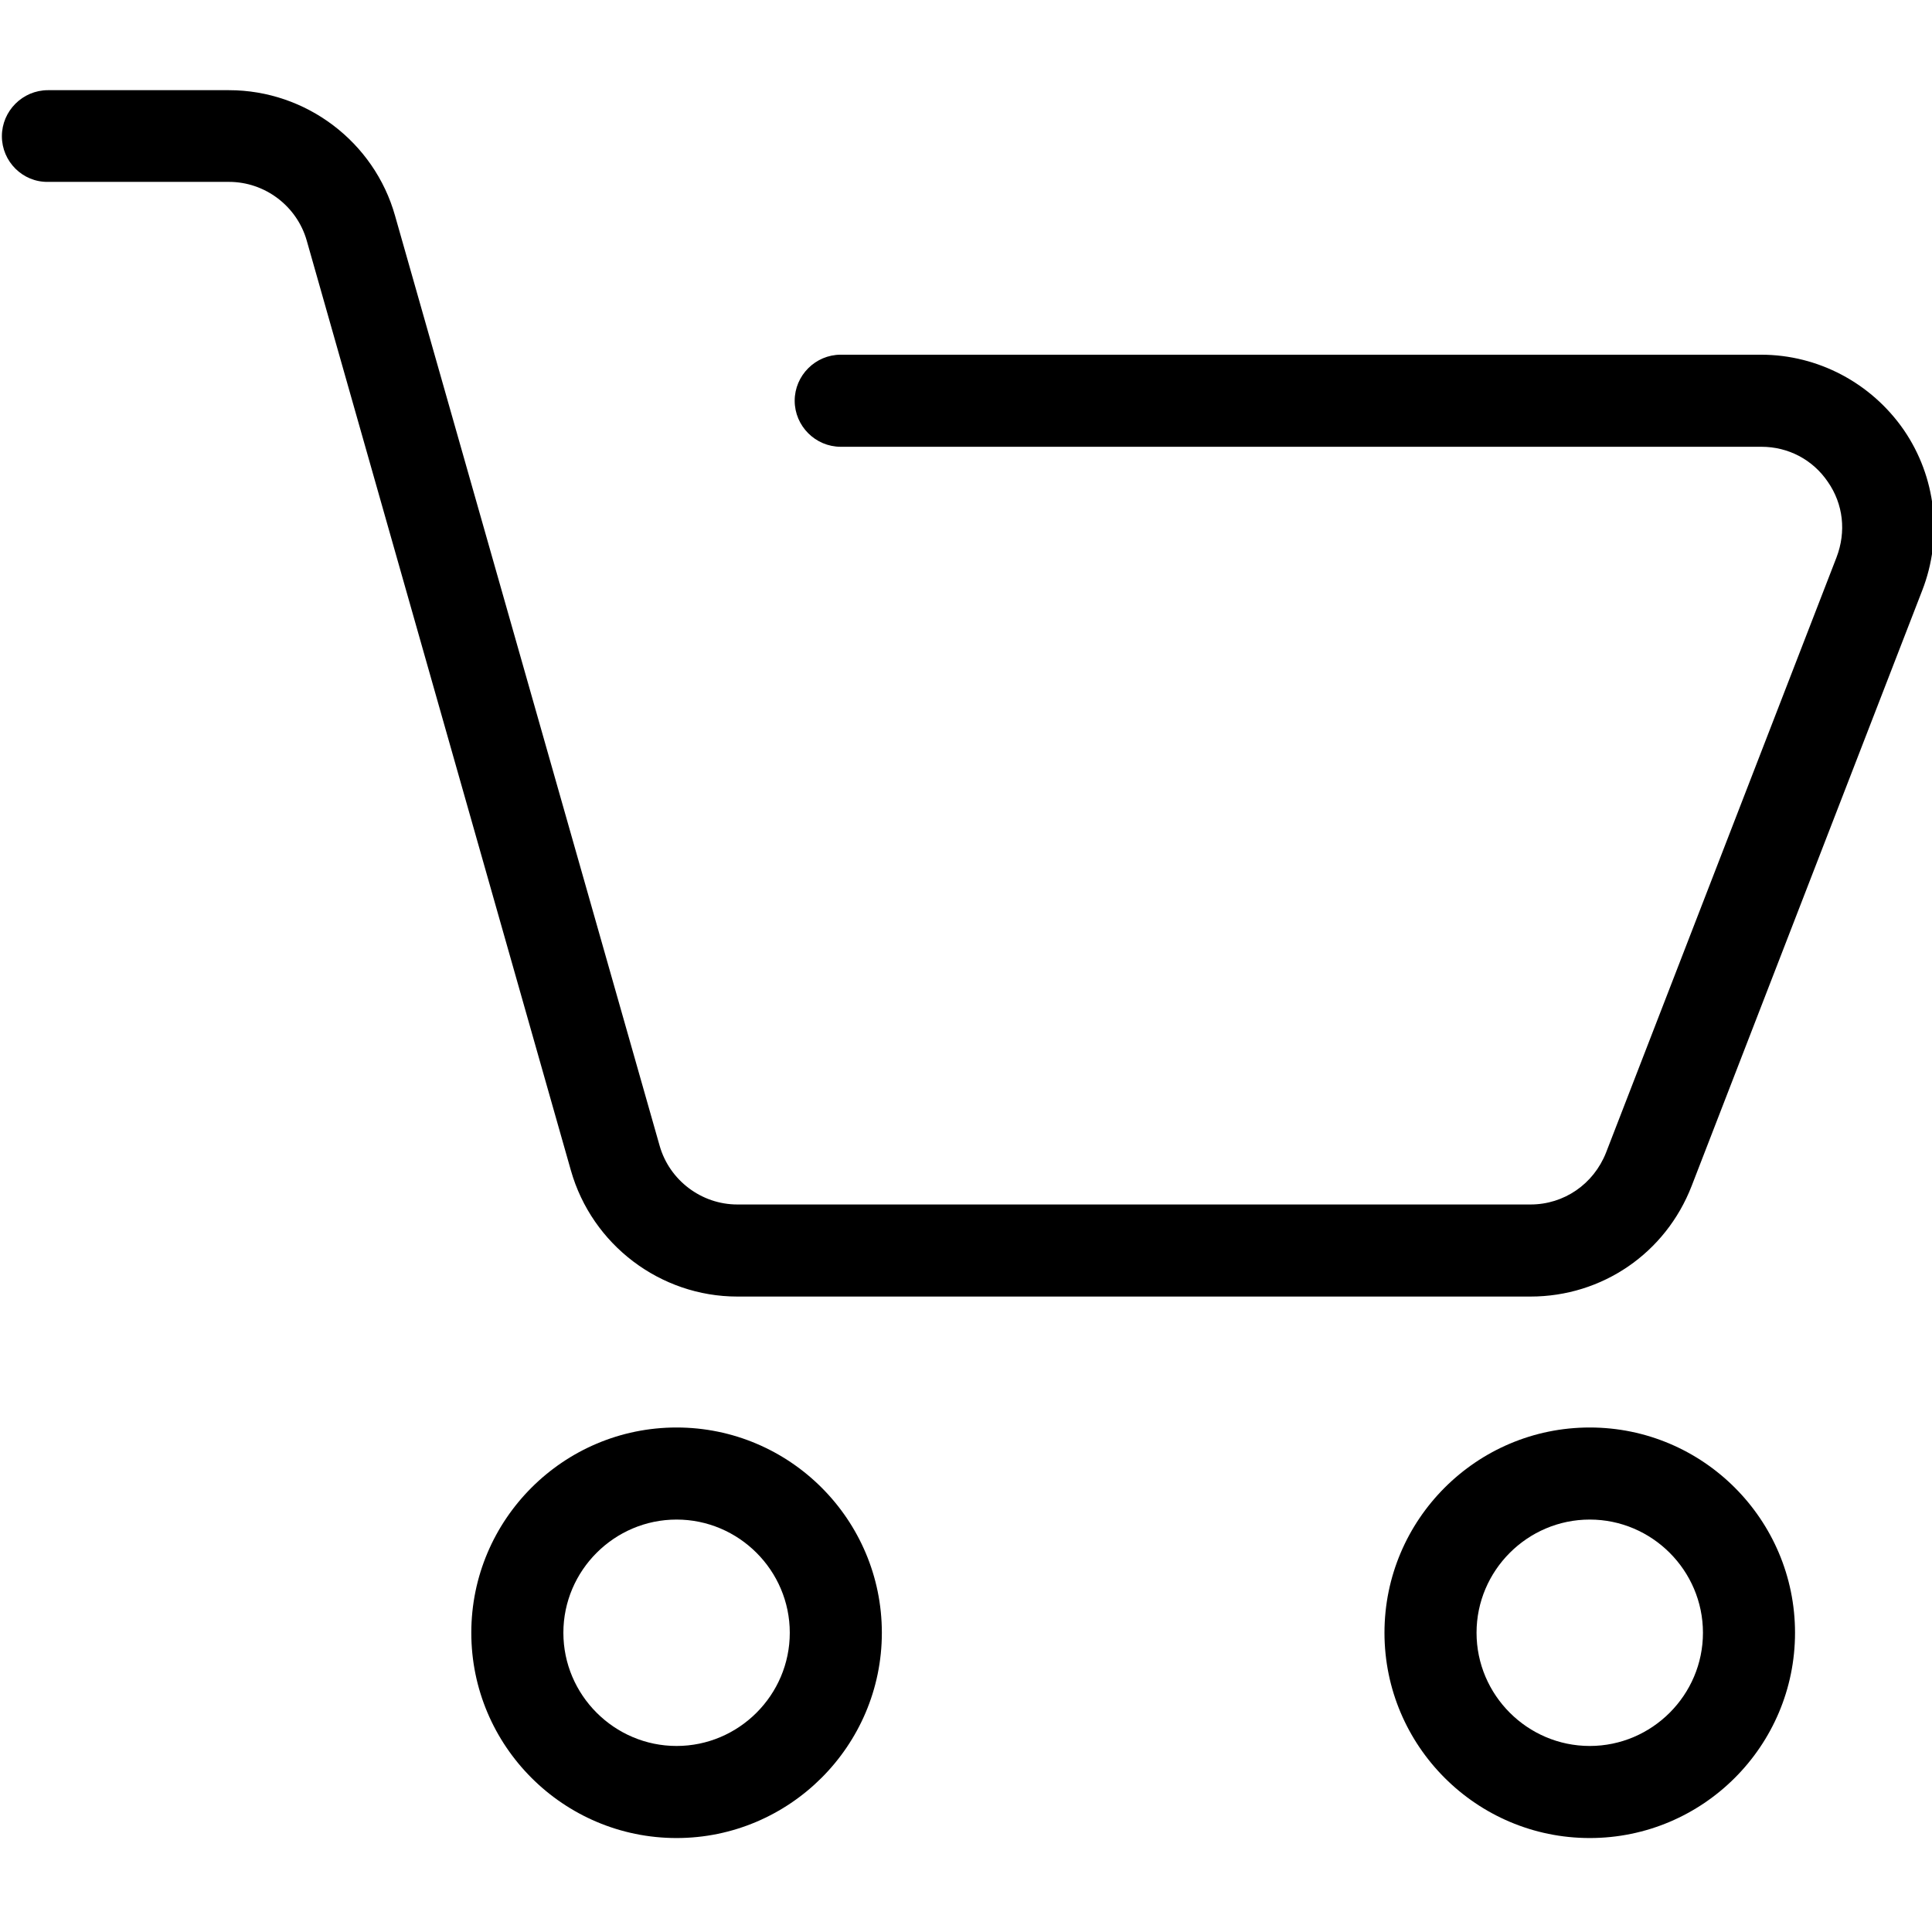
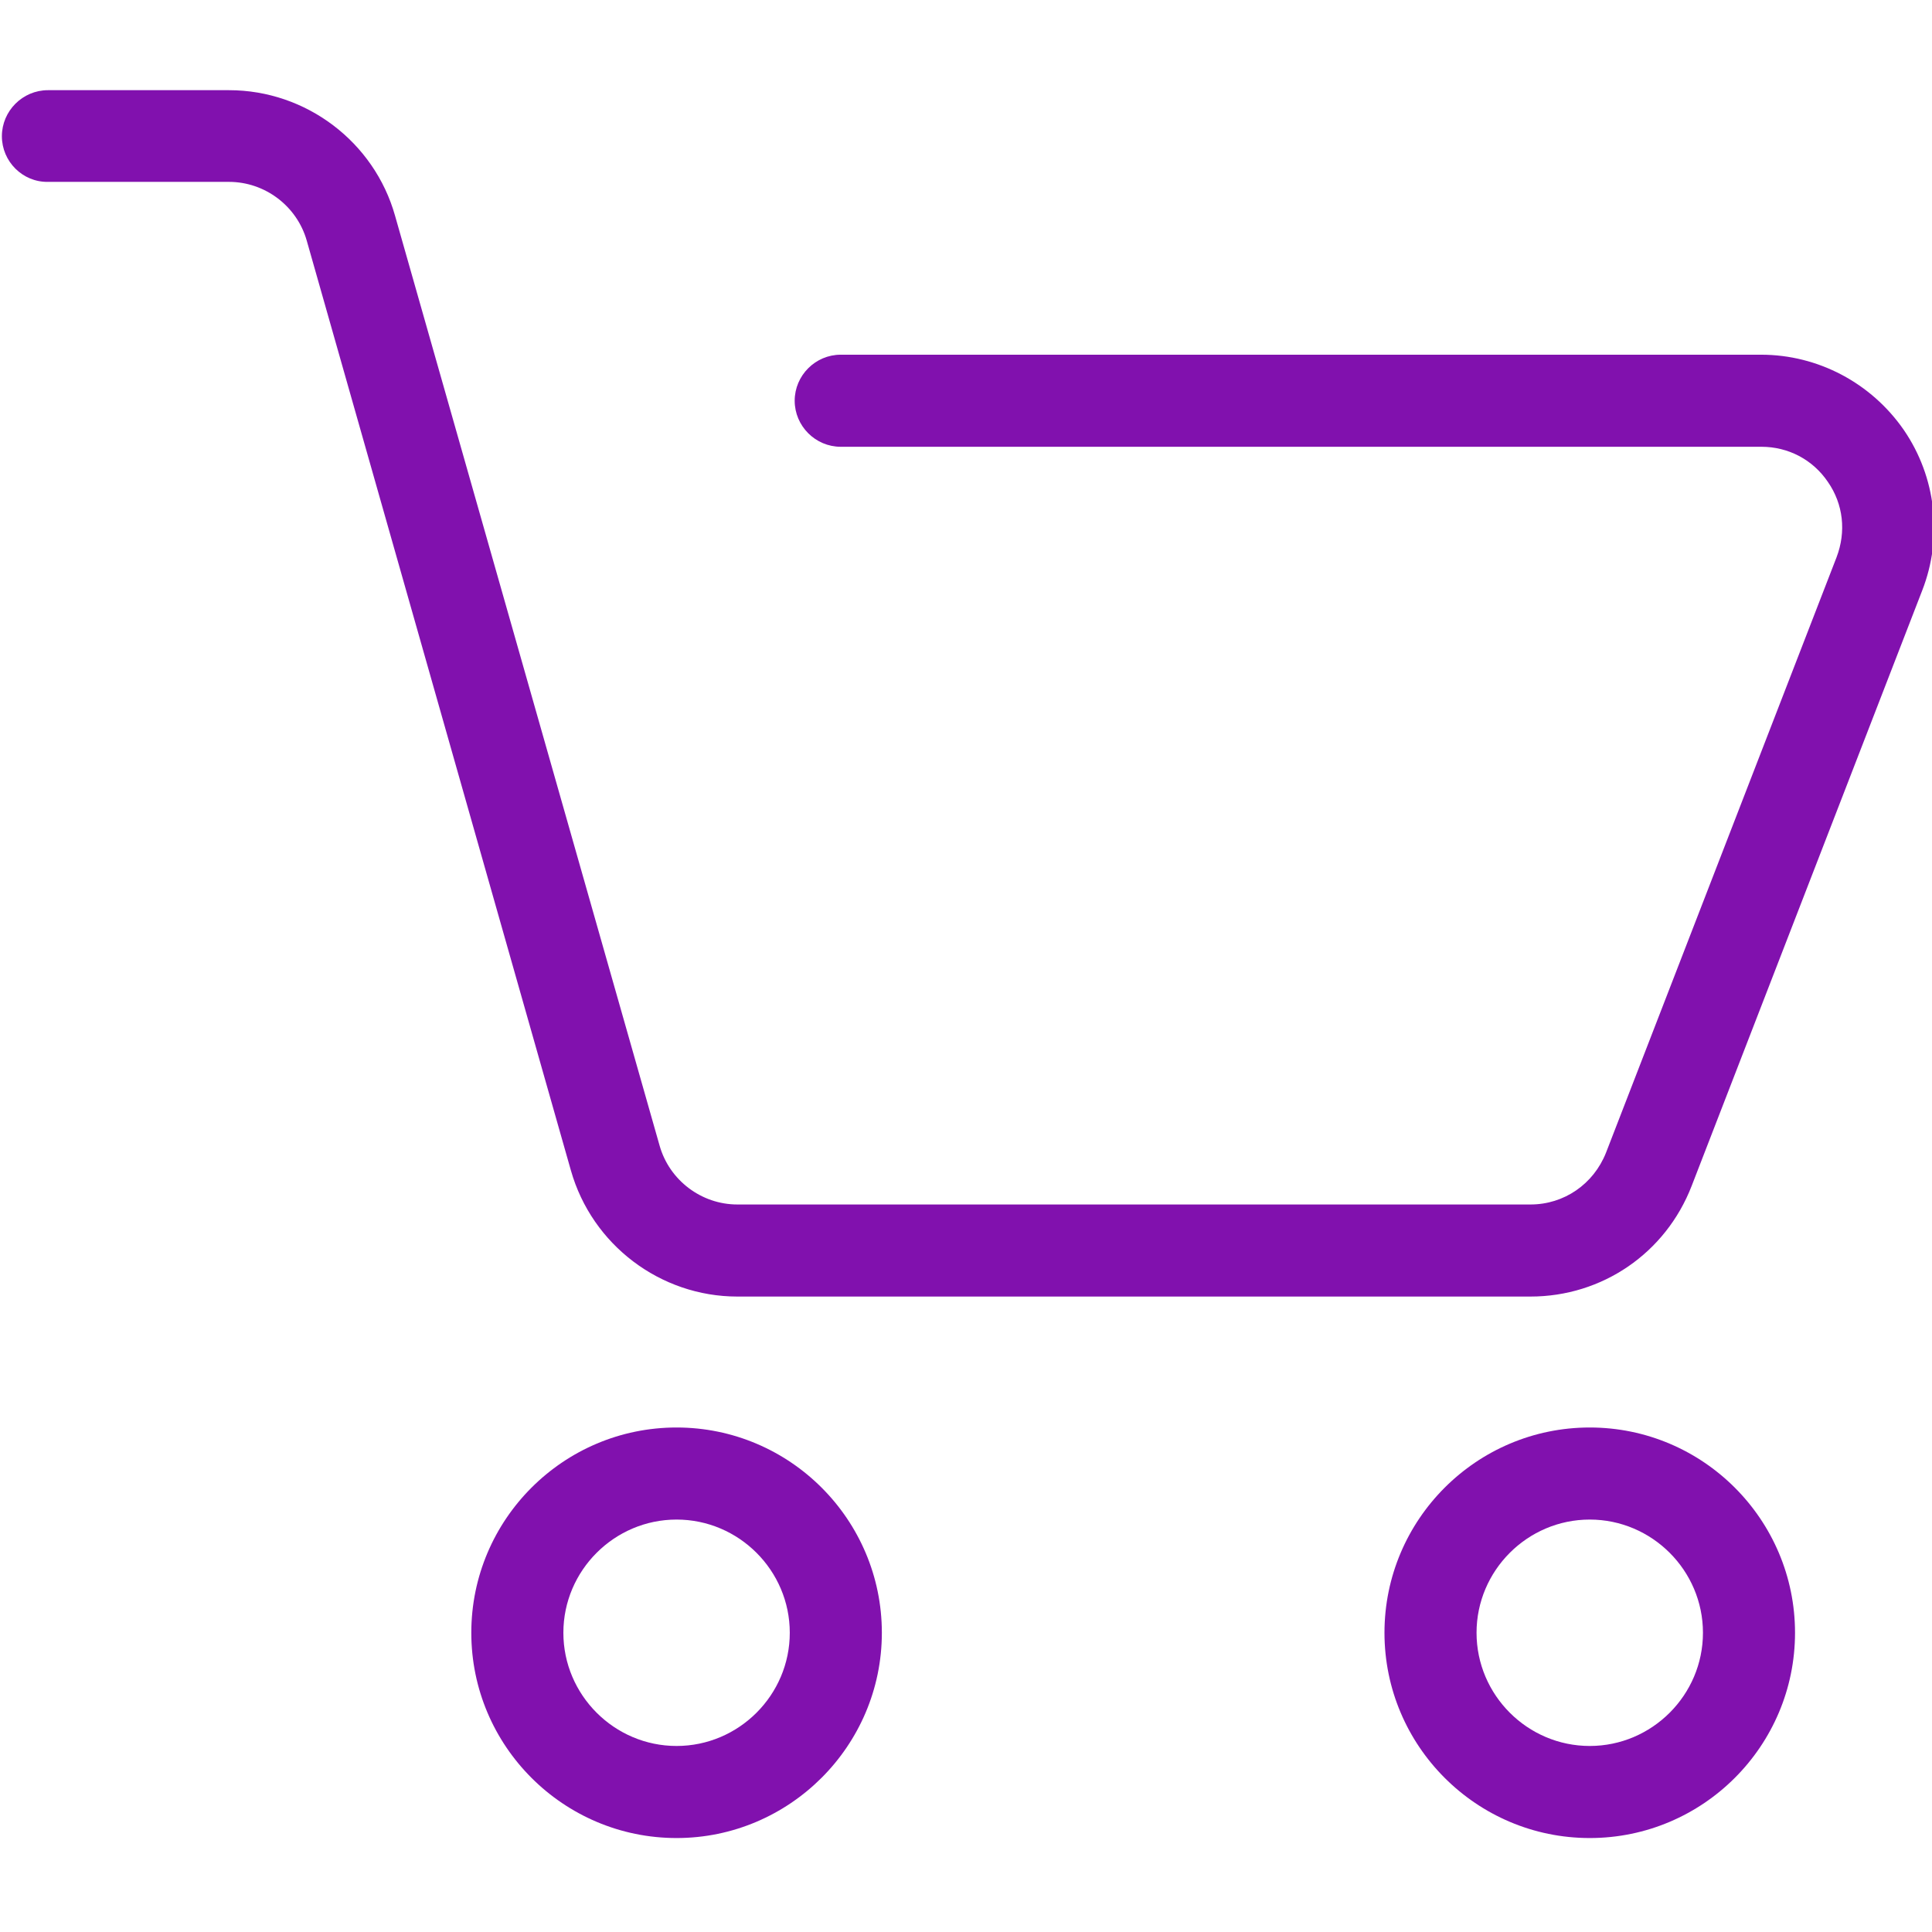
- <svg xmlns="http://www.w3.org/2000/svg" version="1.1" id="Слой_1" x="0px" y="0px" viewBox="0 0 512 512" style="enable-background:new 0 0 512 512;" xml:space="preserve">
+ <svg xmlns="http://www.w3.org/2000/svg" version="1.1" id="Слой_1" x="0px" y="0px" viewBox="0 0 512 512" style="enable-background:new 0 0 512 512;" xml:space="preserve" fill="#8111AE">
  <path d="M405.6,343.6H195.4c-20.4,0-38.5-13.7-44.1-33.4l-70-246.4c-2.6-9.2-11.1-15.6-20.6-15.6h-48C6,48.3,0.5,42.8,0.5,36.1  S6,23.9,12.7,23.9h48c20.4,0,38.5,13.7,44,33.3l70.1,246.4c2.6,9.2,11.1,15.6,20.6,15.6h210.2c8.9,0,16.7-5.4,20-13.7l61.1-157.8  c2.6-6.8,1.8-14.1-2.3-20c-4-5.9-10.5-9.3-17.6-9.3H222.8c-6.7,0-12.2-5.5-12.2-12.2S216.1,94,222.8,94h243.9  c15.1,0,29.2,7.5,37.8,19.9c8.6,12.5,10.4,28.5,4.9,42.6l-61.1,157.8C441.4,332.1,424.6,343.6,405.6,343.6z M233.7,432.7  c0-30-24.4-54.4-54.4-54.4c-30,0-54.4,24.4-54.4,54.4c0,30,24.4,54.4,54.4,54.4C209.2,487.1,233.7,462.7,233.7,432.7z M209.3,432.7  c0,16.5-13.5,30-30,30s-30-13.5-30-30c0-16.5,13.5-30,30-30S209.3,416.2,209.3,432.7z M475.7,432.7c0-30-24.4-54.4-54.4-54.4  c-30,0-54.4,24.4-54.4,54.4c0,30,24.4,54.4,54.4,54.4C451.3,487.1,475.7,462.7,475.7,432.7z M451.3,432.7c0,16.5-13.5,30-30,30  c-16.5,0-30-13.5-30-30c0-16.5,13.5-30,30-30C437.8,402.7,451.3,416.2,451.3,432.7z" />
</svg>
